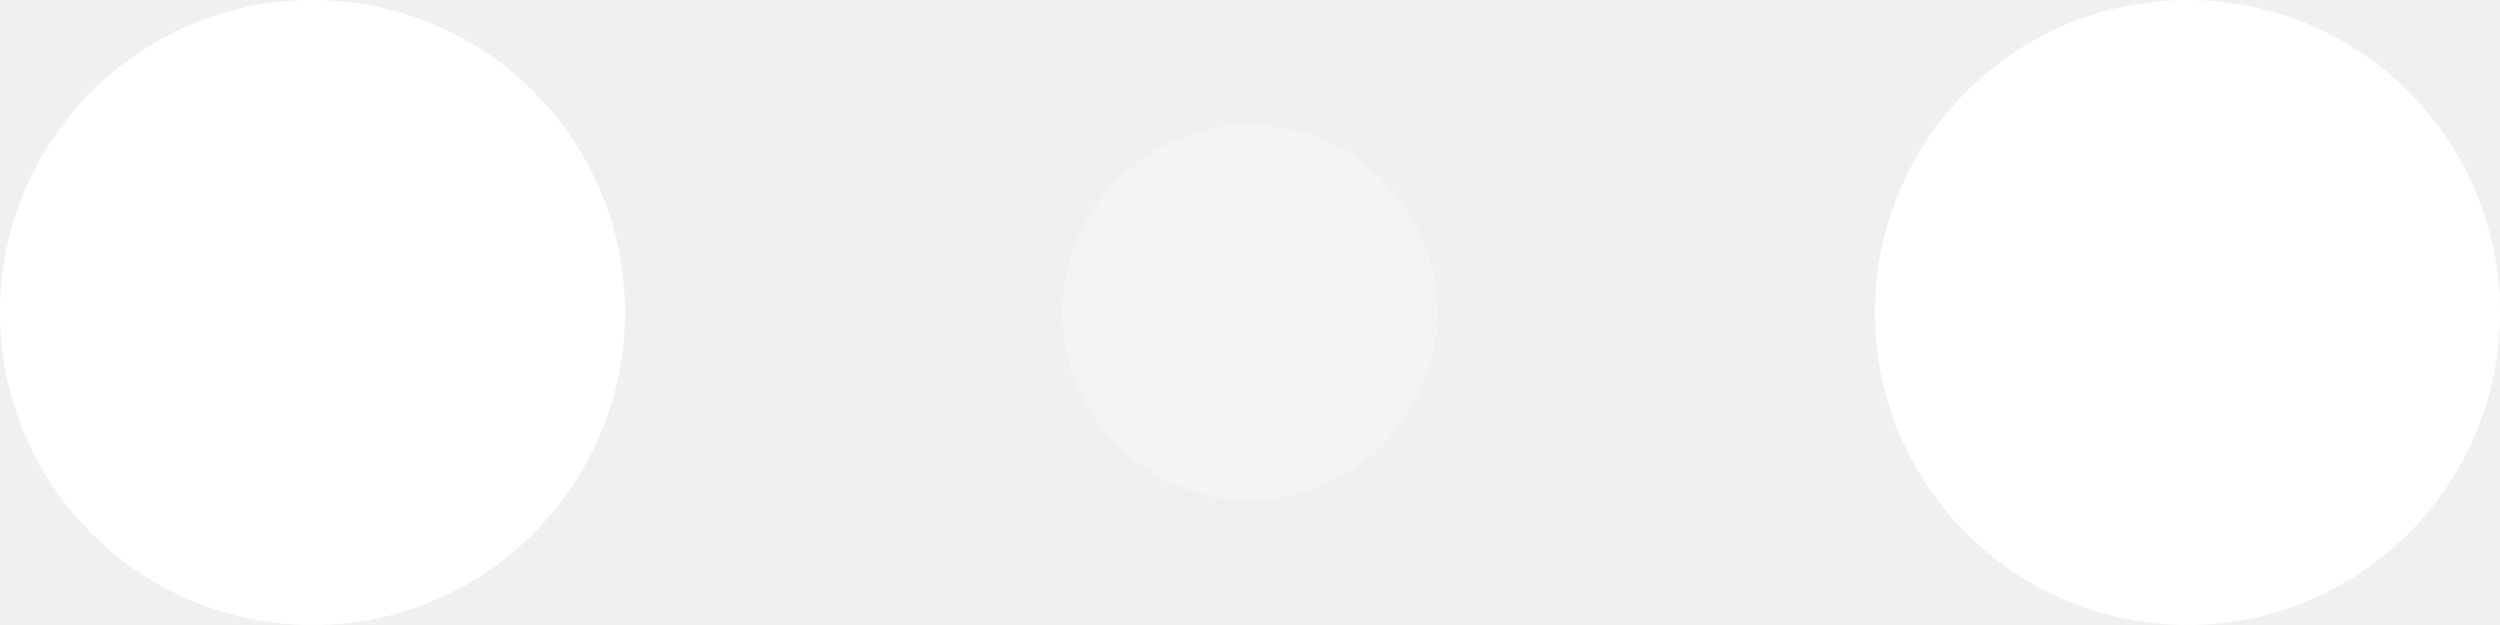
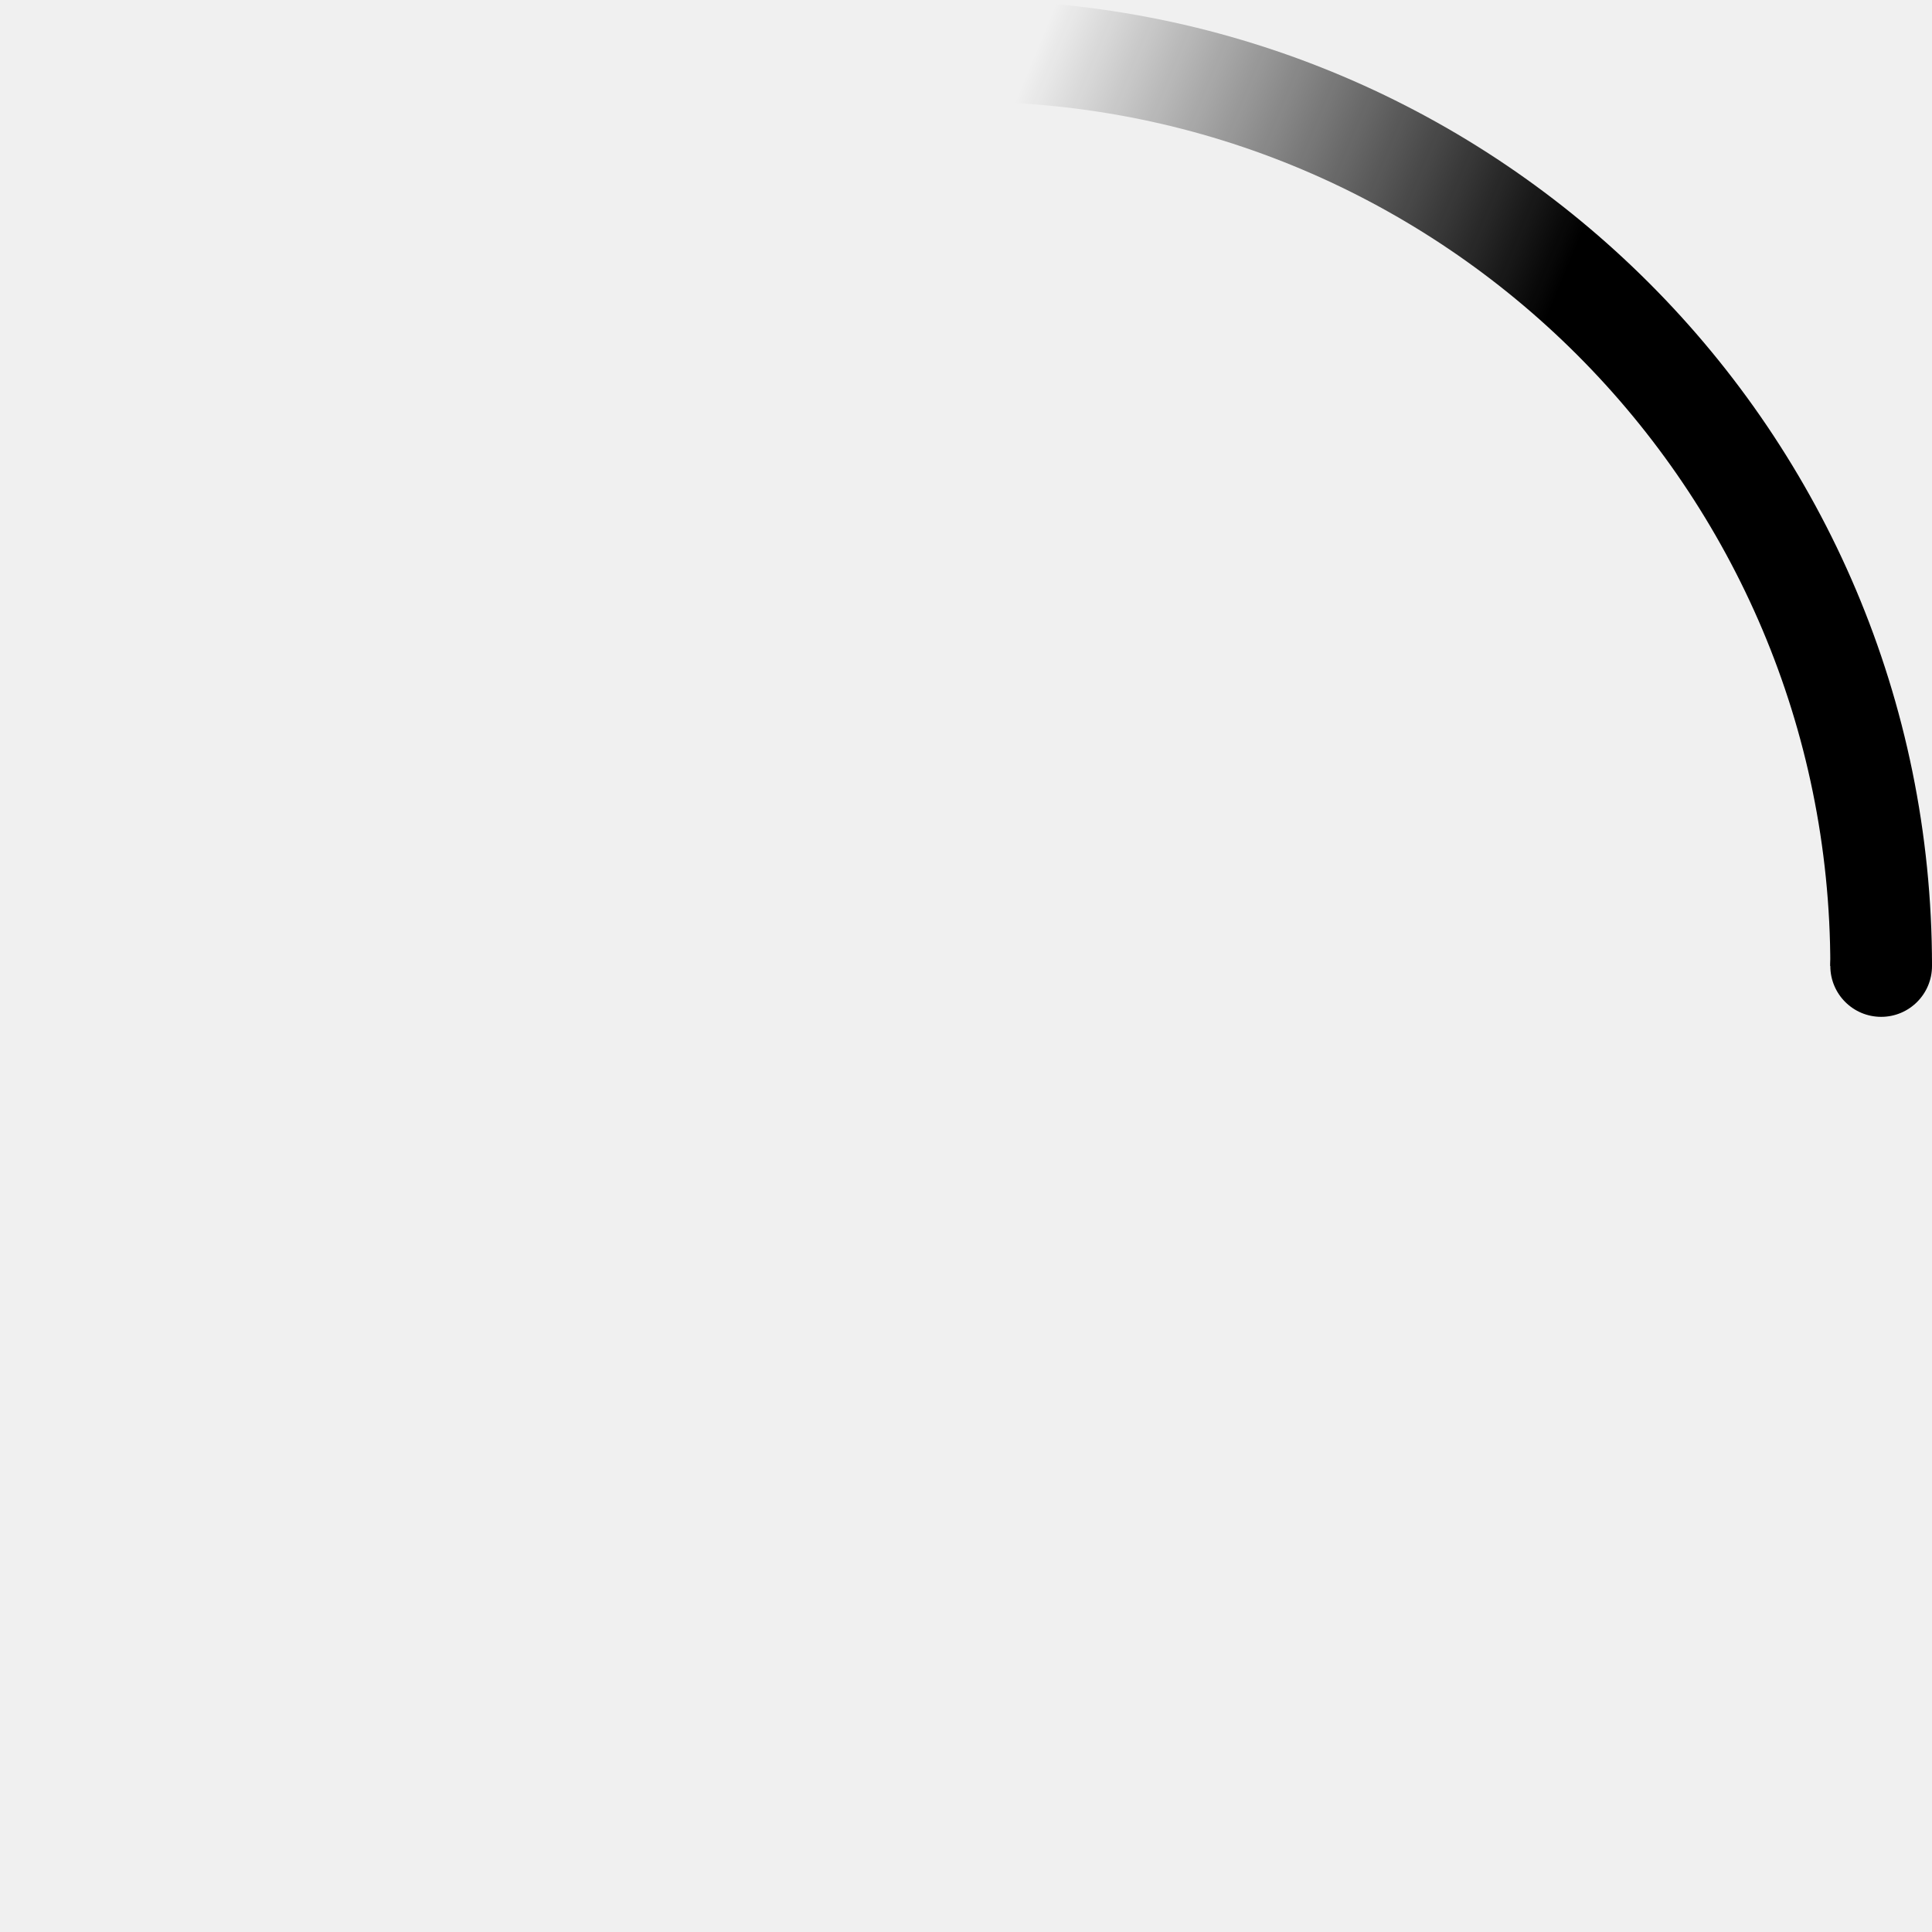
- <svg xmlns="http://www.w3.org/2000/svg" width="120" height="30" viewBox="0 0 120 30" fill="#fff">
-   <circle cx="15" cy="15" r="15">
-     <animate attributeName="r" from="15" to="15" begin="0s" dur="0.8s" values="15;9;15" calcMode="linear" repeatCount="indefinite" />
-     <animate attributeName="fill-opacity" from="1" to="1" begin="0s" dur="0.8s" values="1;.5;1" calcMode="linear" repeatCount="indefinite" />
-   </circle>
-   <circle cx="60" cy="15" r="9" fill-opacity="0.3">
-     <animate attributeName="r" from="9" to="9" begin="0s" dur="0.8s" values="9;15;9" calcMode="linear" repeatCount="indefinite" />
-     <animate attributeName="fill-opacity" from="0.5" to="0.5" begin="0s" dur="0.8s" values=".5;1;.5" calcMode="linear" repeatCount="indefinite" />
-   </circle>
-   <circle cx="105" cy="15" r="15">
-     <animate attributeName="r" from="15" to="15" begin="0s" dur="0.8s" values="15;9;15" calcMode="linear" repeatCount="indefinite" />
-     <animate attributeName="fill-opacity" from="1" to="1" begin="0s" dur="0.8s" values="1;.5;1" calcMode="linear" repeatCount="indefinite" />
-   </circle>
+ <svg xmlns="http://www.w3.org/2000/svg" width="38" height="38" viewBox="0 0 38 38">
+   <defs>
+     <linearGradient x1="8.042%" y1="0%" x2="65.682%" y2="23.865%" id="a">
+       <stop stop-color="#000" stop-opacity="0" offset="0%" />
+       <stop stop-color="#000" stop-opacity=".631" offset="63.146%" />
+       <stop stop-color="#000" offset="100%" />
+     </linearGradient>
+   </defs>
+   <g fill="none" fill-rule="evenodd">
+     <g transform="translate(1 1)">
+       <path d="M36 18c0-9.94-8.06-18-18-18" id="Oval-2" stroke="url(#a)" stroke-width="2">
+         <animateTransform attributeName="transform" type="rotate" from="0 18 18" to="360 18 18" dur="0.9s" repeatCount="indefinite" />
+       </path>
+       <circle fill="#000" cx="36" cy="18" r="1">
+         <animateTransform attributeName="transform" type="rotate" from="0 18 18" to="360 18 18" dur="0.9s" repeatCount="indefinite" />
+       </circle>
+     </g>
+   </g>
</svg>
